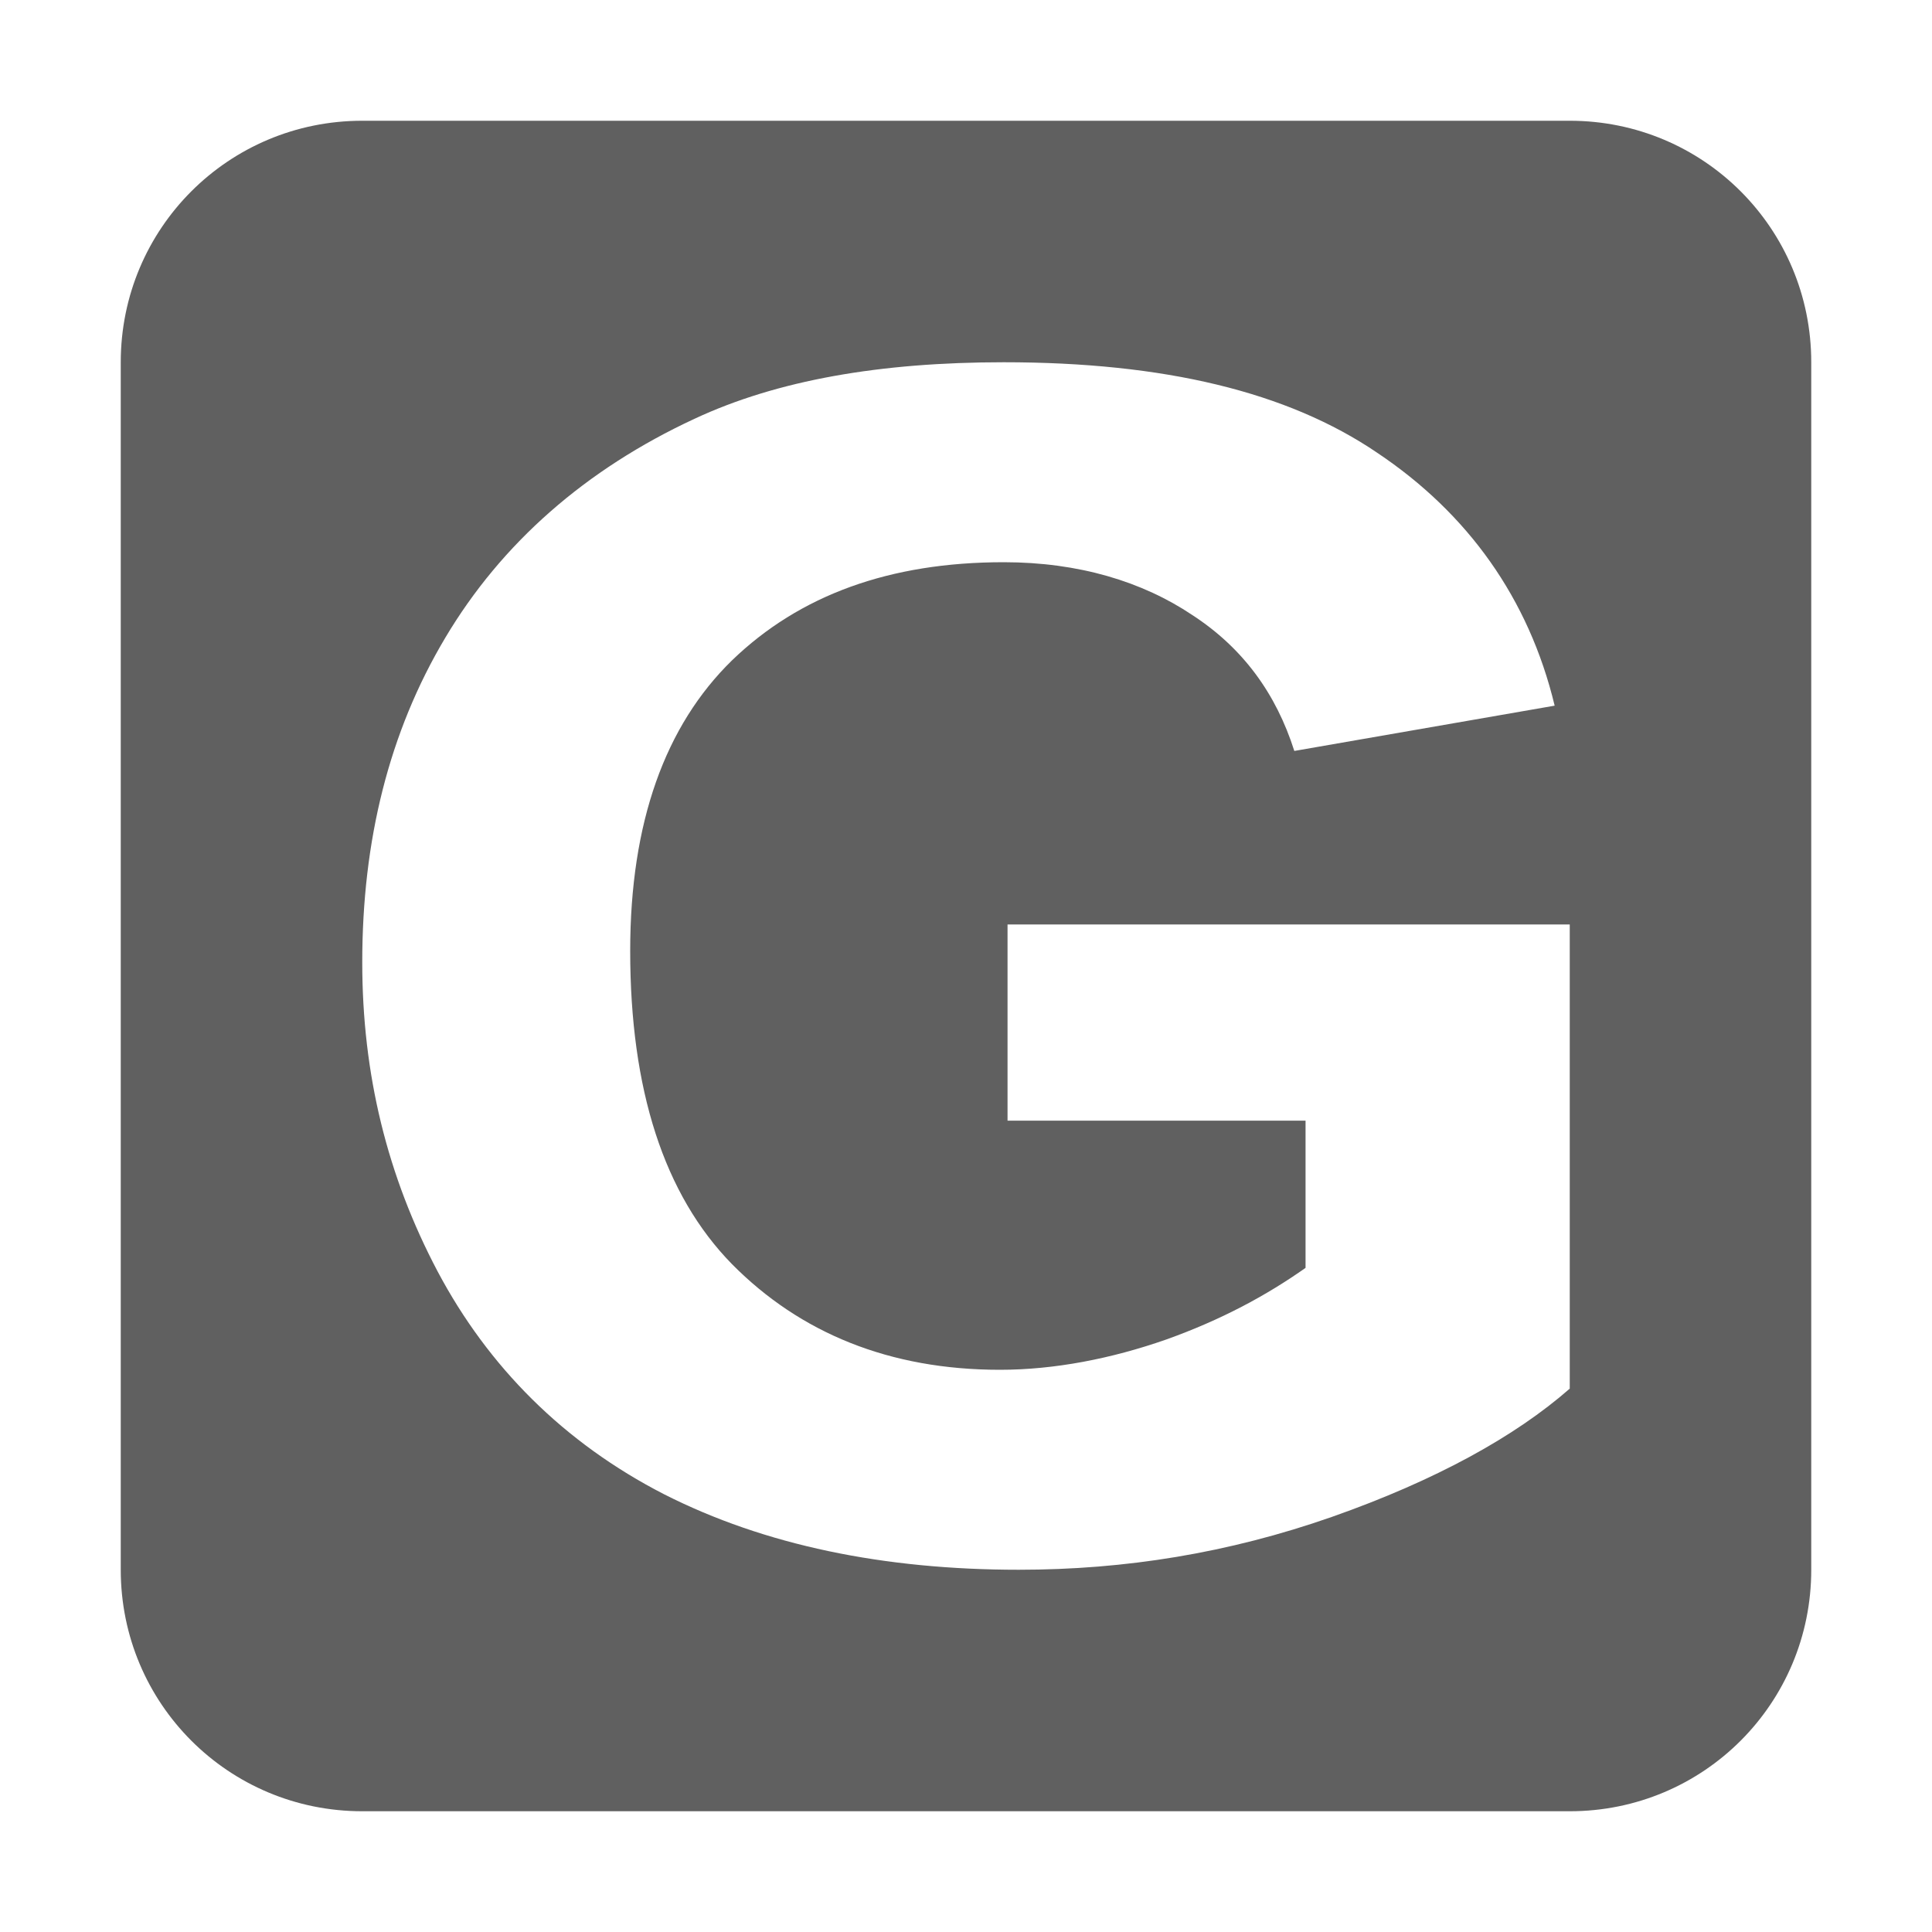
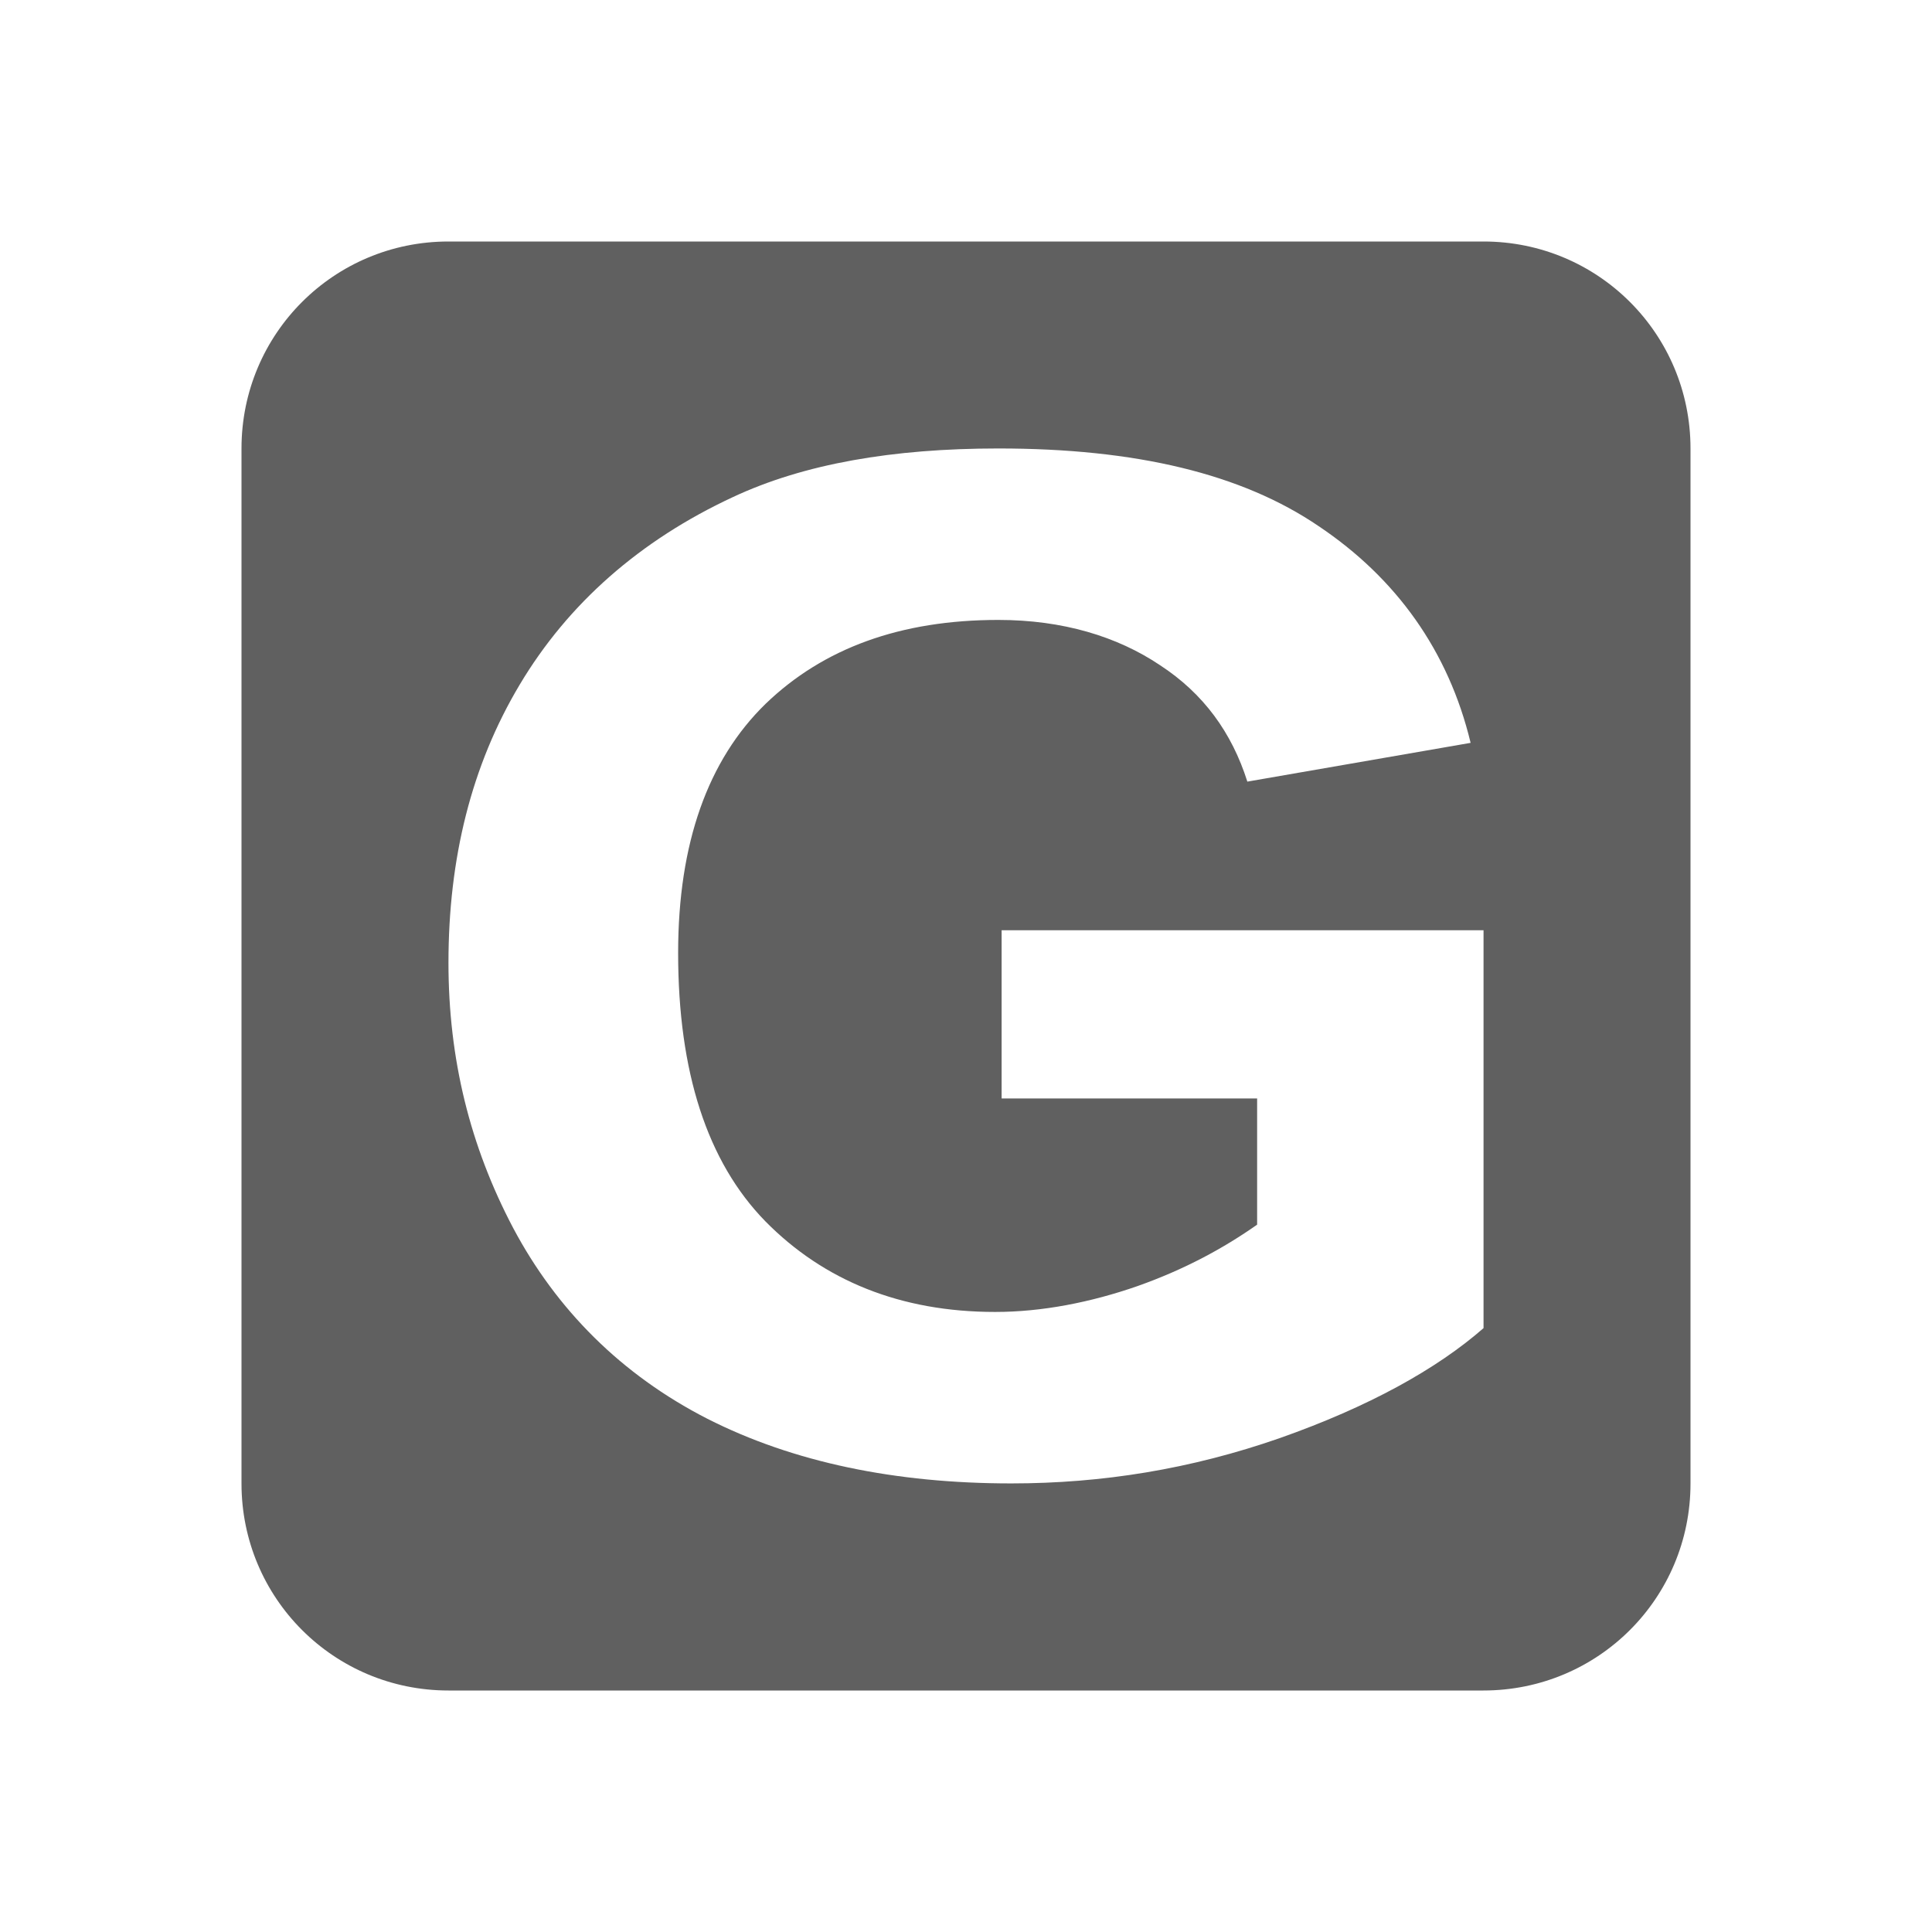
<svg xmlns="http://www.w3.org/2000/svg" version="1.0" width="16" height="16" id="svg2">
  <defs id="defs4" />
-   <path style="fill:#606060;fill-opacity:1;stroke:none" d="M 3 1 C 1.892 1 1 1.892 1 3 L 1 13 C 1 14.108 1.892 15 3 15 L 13 15 C 14.108 15 15 14.108 15 13 L 15 3 C 15 1.892 14.108 1 13 1 L 3 1 z M 8.312 3 C 9.64 3 10.662 3.244 11.406 3.75 C 12.155 4.251 12.661 4.955 12.875 5.844 L 10.719 6.219 C 10.568 5.744 10.293 5.366 9.875 5.094 C 9.462 4.817 8.935 4.656 8.312 4.656 C 7.369 4.656 6.622 4.928 6.062 5.469 C 5.508 6.01 5.219 6.811 5.219 7.875 C 5.219 9.023 5.498 9.893 6.062 10.469 C 6.627 11.04 7.367 11.344 8.281 11.344 C 8.733 11.344 9.204 11.252 9.656 11.094 C 10.113 10.931 10.487 10.729 10.812 10.5 L 10.812 9.281 L 8.344 9.281 L 8.344 7.656 L 13 7.656 L 13 11.5 C 12.548 11.896 11.892 12.259 11.031 12.562 C 10.175 12.862 9.318 13 8.438 13 C 7.319 13 6.332 12.797 5.5 12.375 C 4.668 11.948 4.043 11.318 3.625 10.531 C 3.207 9.74 3 8.897 3 7.969 C 3 6.962 3.221 6.064 3.688 5.281 C 4.154 4.498 4.85 3.887 5.75 3.469 C 6.436 3.148 7.291 3 8.312 3 z " id="rect2987" />
+   <path style="fill:#606060;fill-opacity:1;stroke:none" d="M 3.714,2 C 2.765,2 2,2.765 2,3.714 L 2,12.286 C 2,13.235 2.765,14 3.714,14 l 8.571,0 C 13.235,14 14,13.235 14,12.286 L 14,3.714 C 14,2.765 13.235,2 12.286,2 L 3.714,2 z m 4.554,1.714 c 1.138,8.4e-6 2.014,0.209 2.652,0.643 0.642,0.43 1.076,1.033 1.259,1.795 L 10.33,6.473 C 10.201,6.066 9.966,5.743 9.607,5.509 9.253,5.271 8.801,5.134 8.268,5.134 c -0.809,7e-6 -1.449,0.233 -1.929,0.696 -0.475,0.464 -0.723,1.15 -0.723,2.062 -2.5e-6,0.984 0.24,1.729 0.723,2.223 0.483,0.49 1.118,0.75 1.902,0.75 0.388,2e-6 0.791,-0.079 1.179,-0.214 0.392,-0.139 0.712,-0.313 0.991,-0.509 l 0,-1.045 -2.116,0 0,-1.393 3.991,0 0,3.295 c -0.388,0.339 -0.95,0.651 -1.688,0.911 -0.734,0.256 -1.469,0.375 -2.223,0.375 -0.959,0 -1.805,-0.174 -2.518,-0.536 C 5.144,11.384 4.608,10.844 4.25,10.17 3.892,9.491 3.714,8.769 3.714,7.973 3.714,7.11 3.903,6.341 4.304,5.67 4.704,4.999 5.3,4.474 6.071,4.116 6.659,3.841 7.393,3.714 8.268,3.714 z" id="rect2987" />
</svg>
